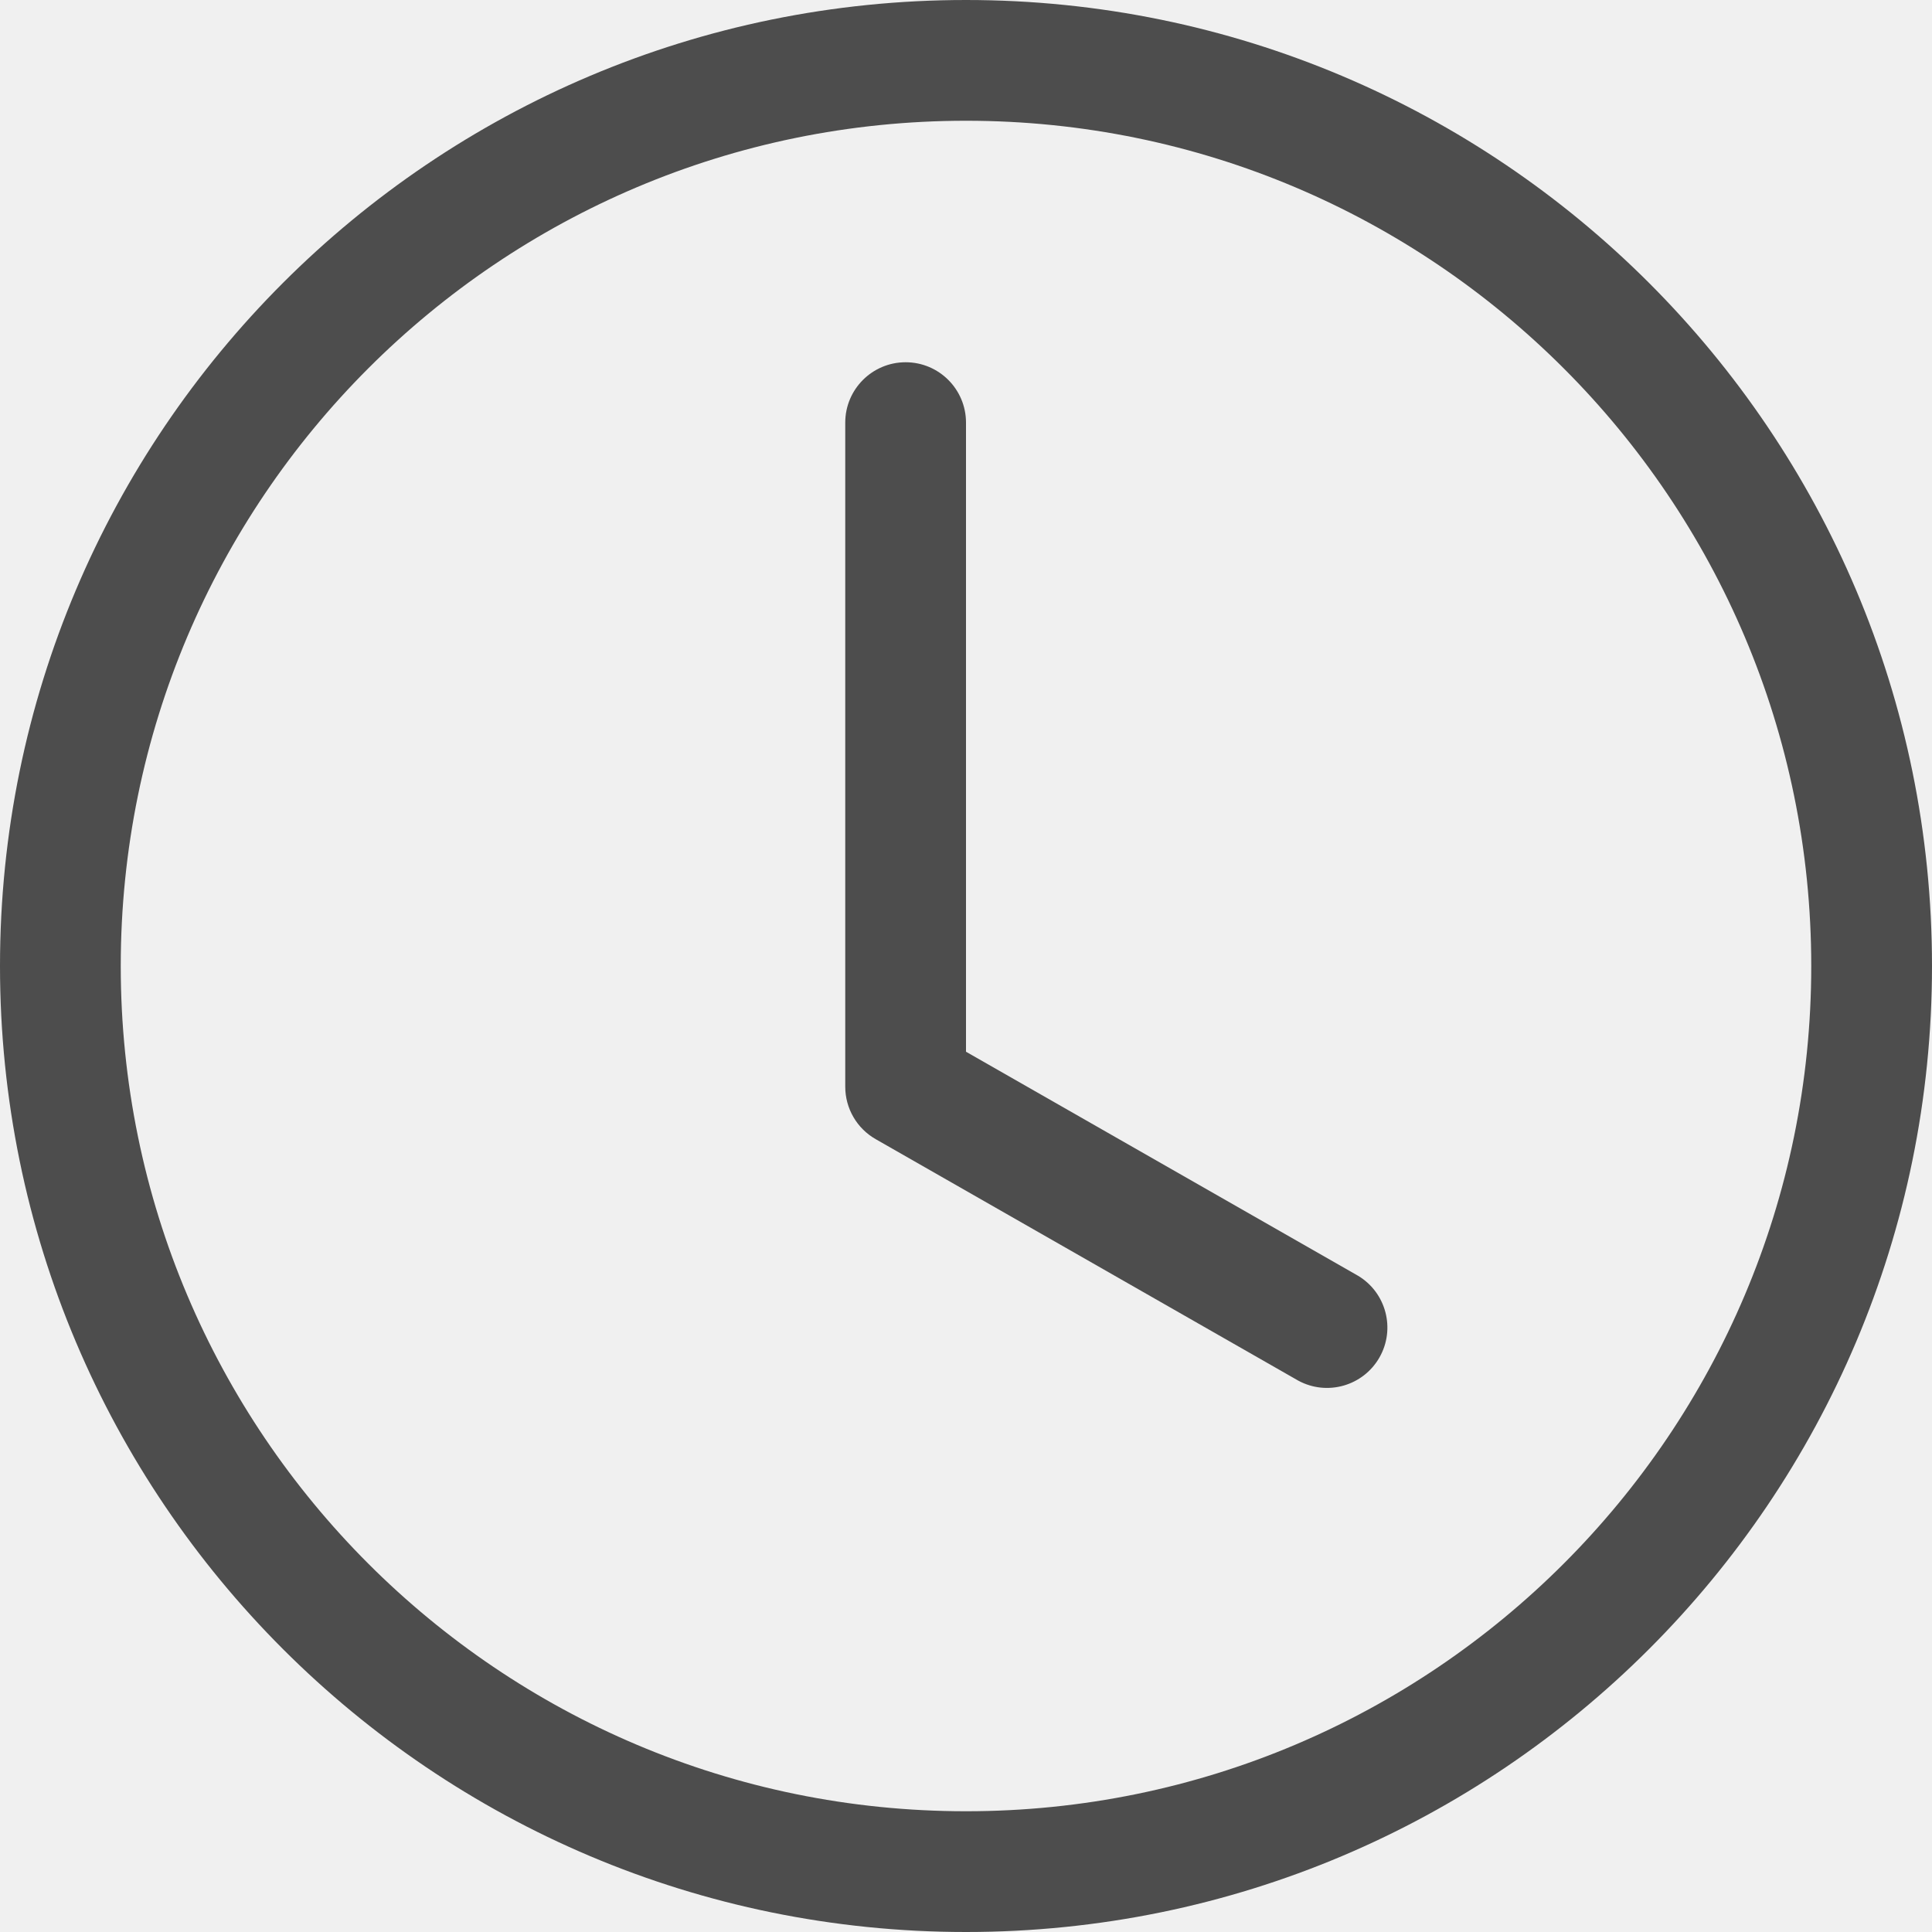
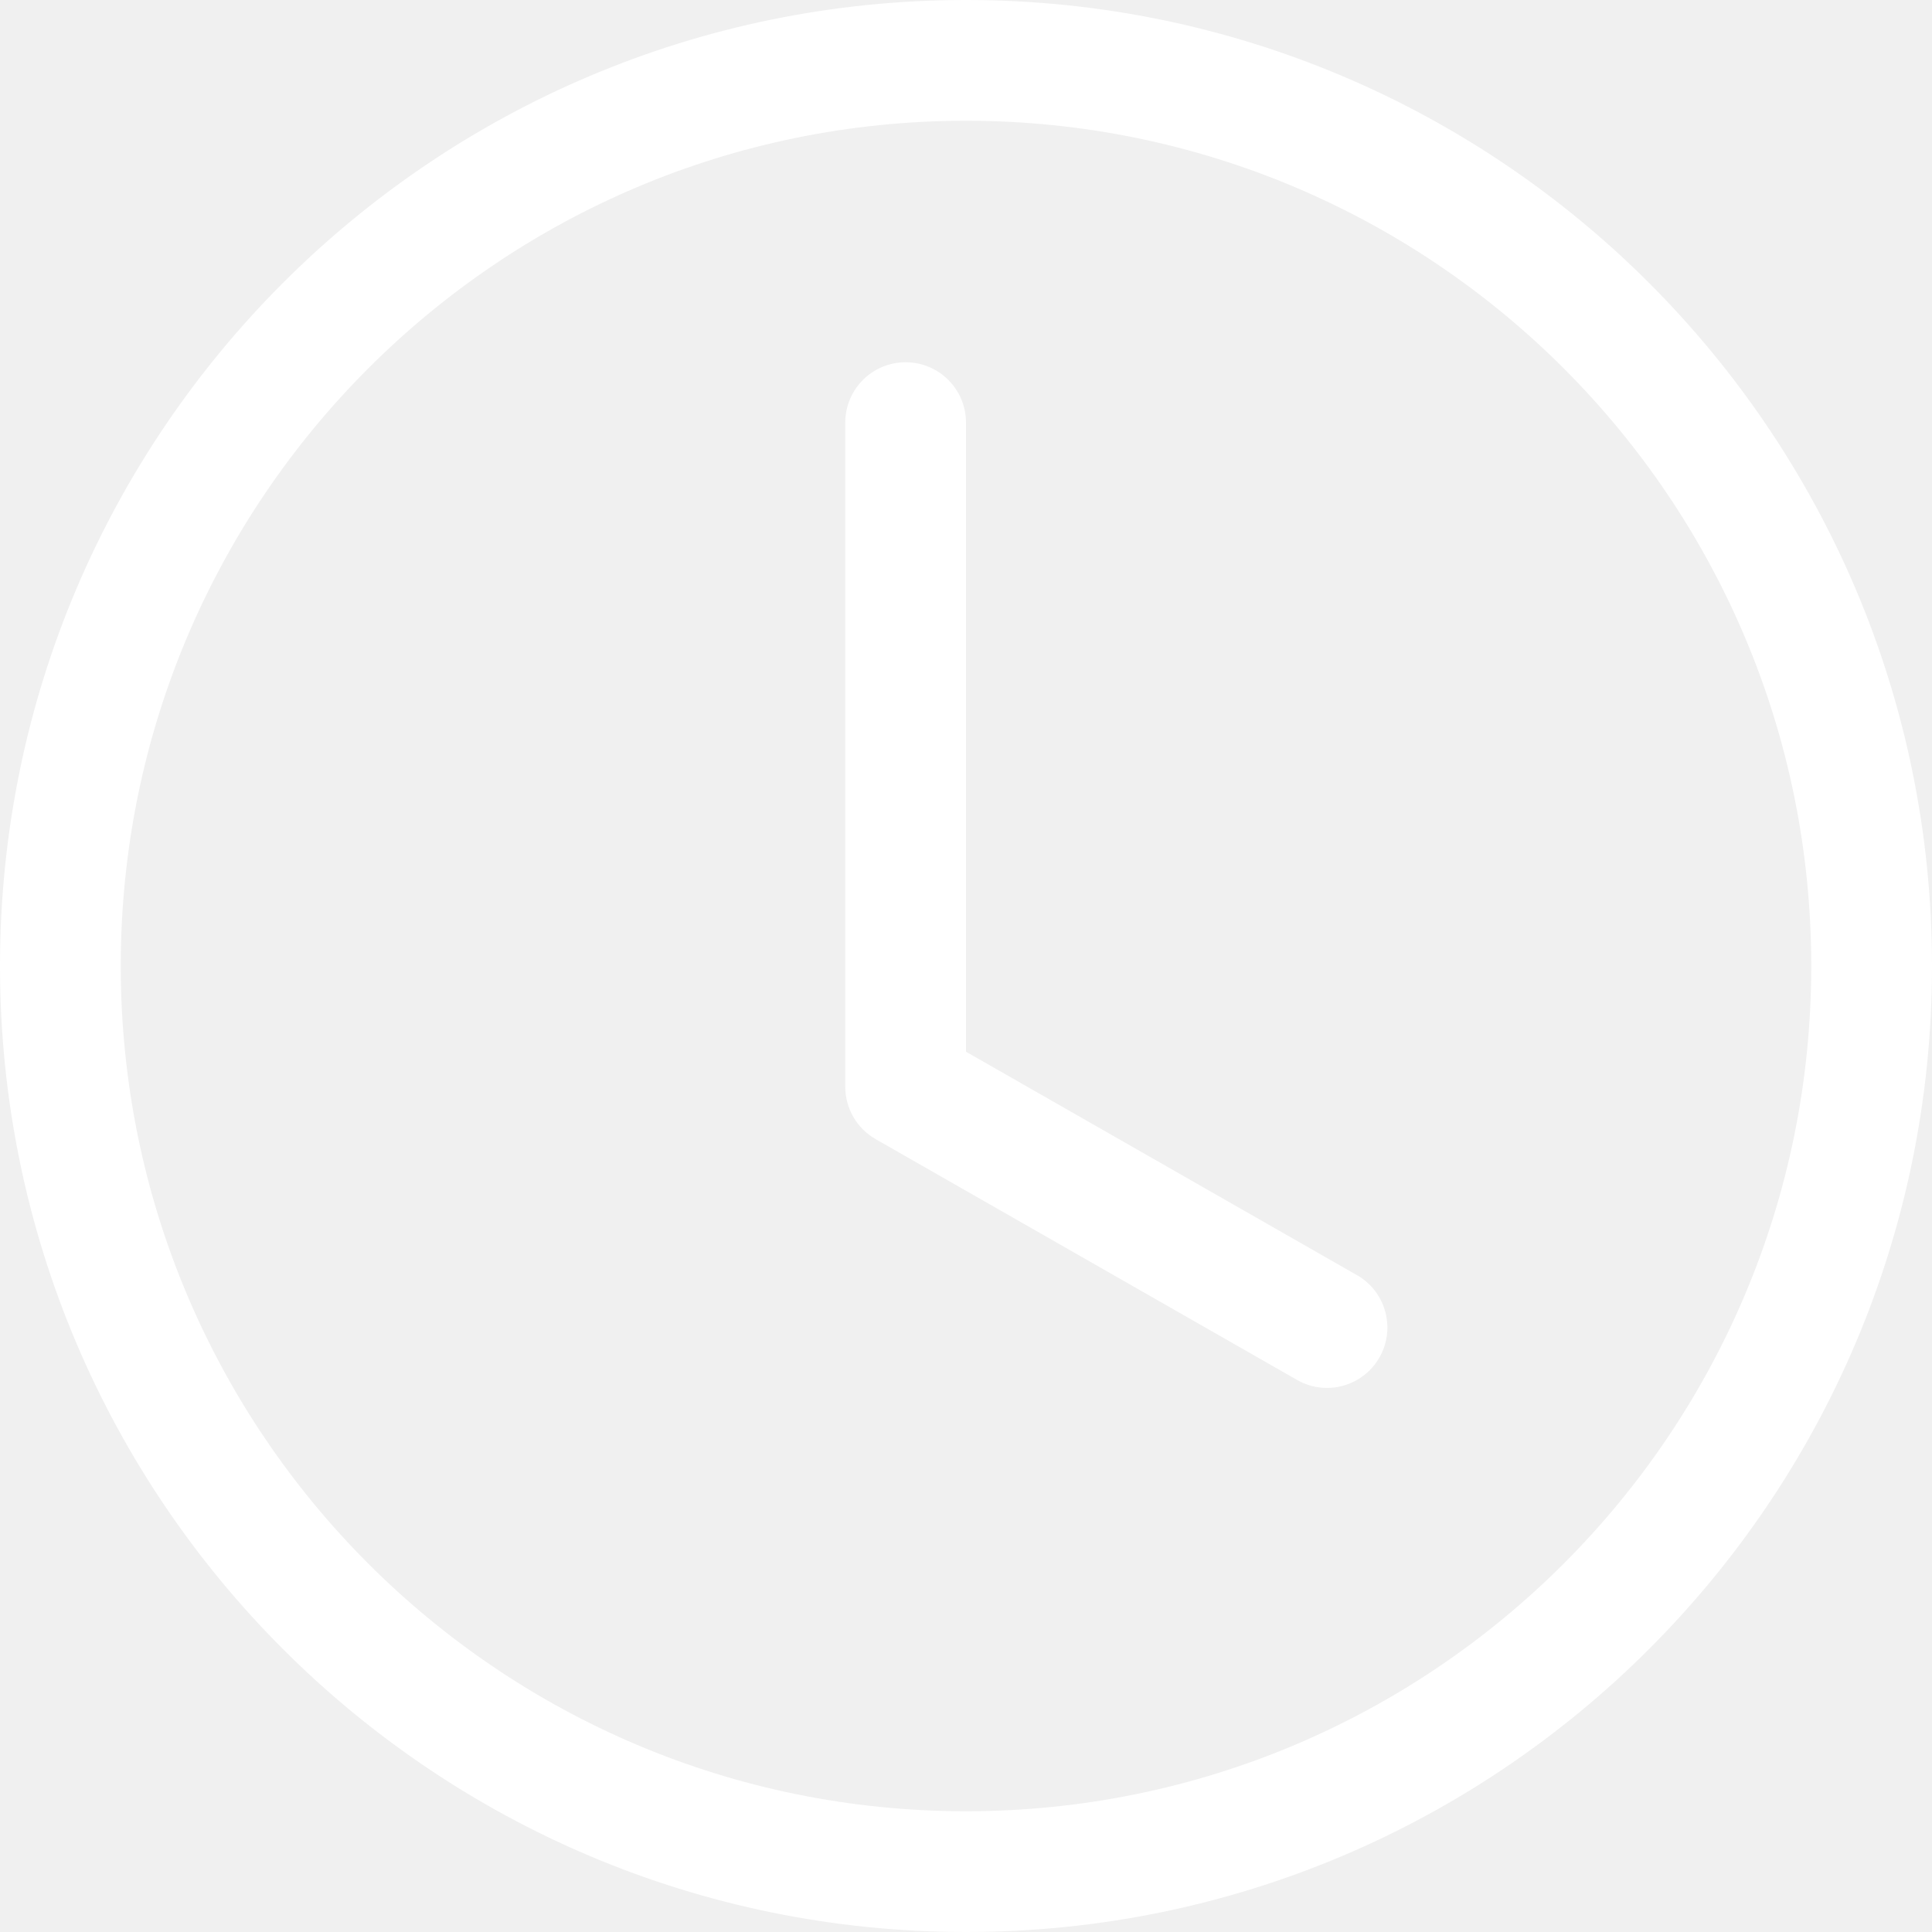
- <svg xmlns="http://www.w3.org/2000/svg" width="16" height="16" fill="#4D4D4D" class="bi bi-clock" viewBox="0 0 16 16">
+ <svg xmlns="http://www.w3.org/2000/svg" width="16" height="16" fill="white" class="bi bi-clock" viewBox="0 0 16 16">
  <path d="M8 3.5a.5.5 0 0 0-1 0V9a.5.5 0 0 0 .252.434l3.5 2a.5.5 0 0 0 .496-.868L8 8.71V3.5z" />
  <path d="M8 16A8 8 0 1 0 8 0a8 8 0 0 0 0 16zm7-8A7 7 0 1 1 1 8a7 7 0 0 1 14 0z" />
</svg>
